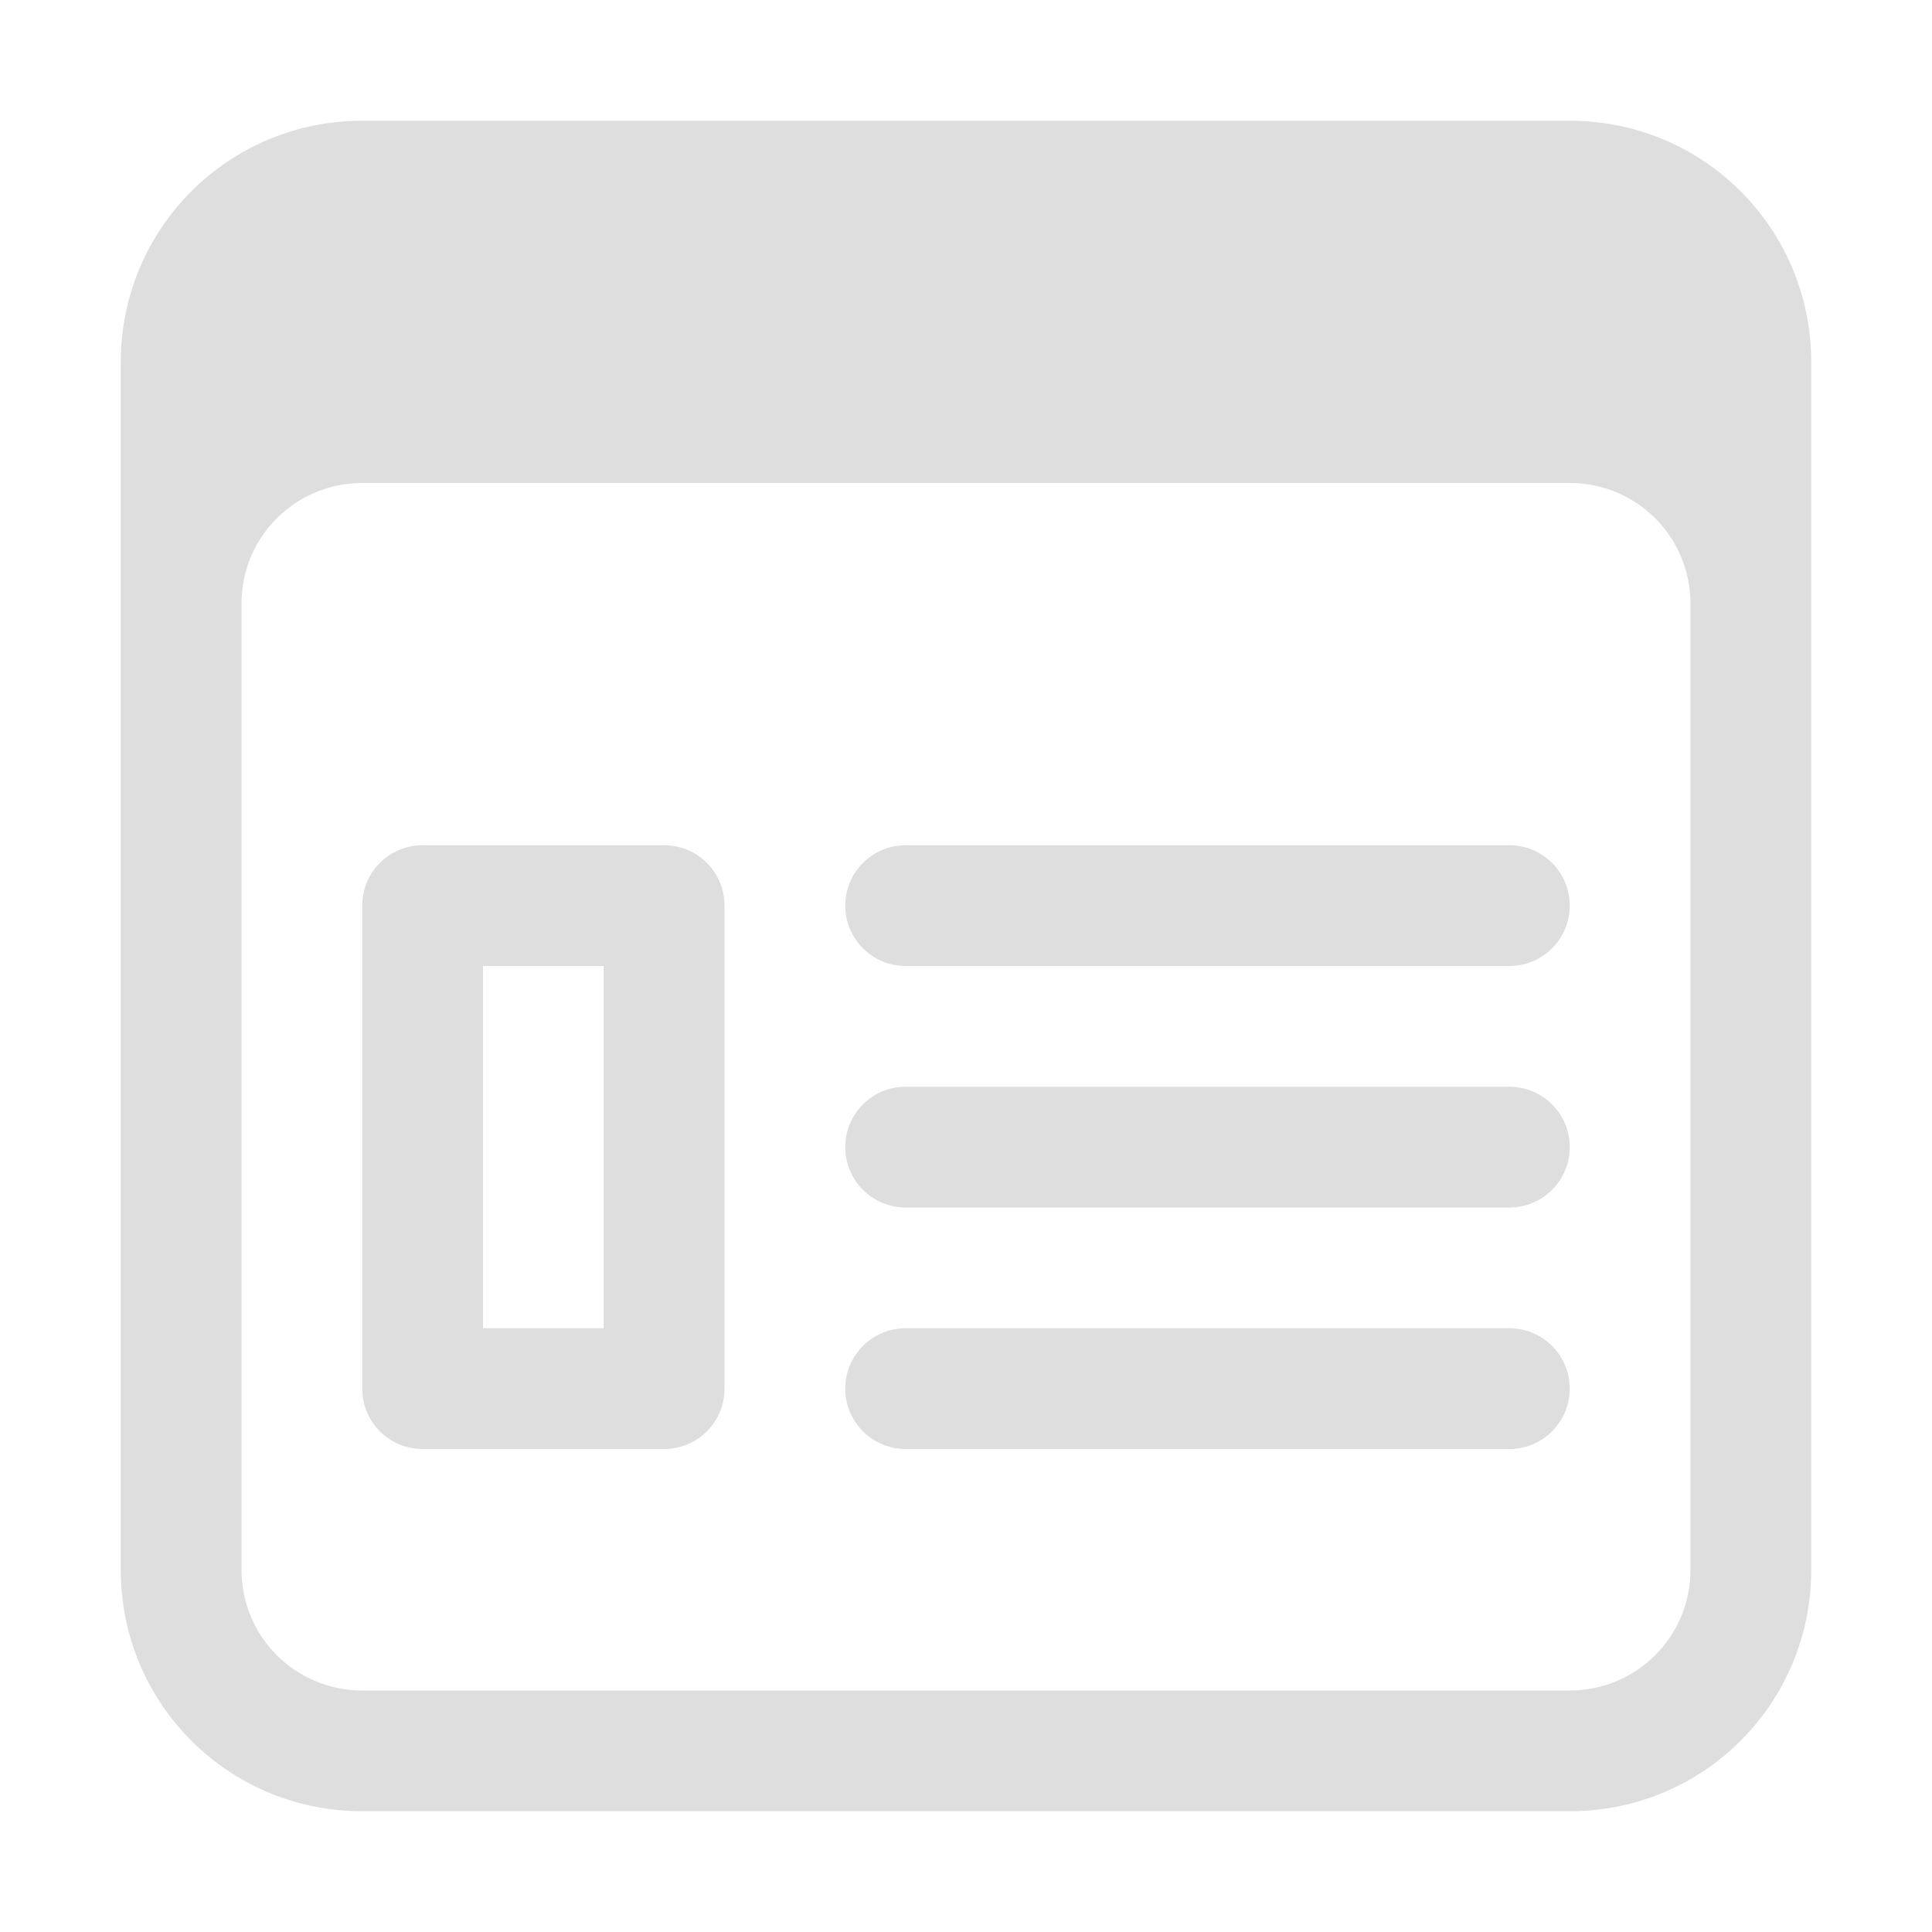
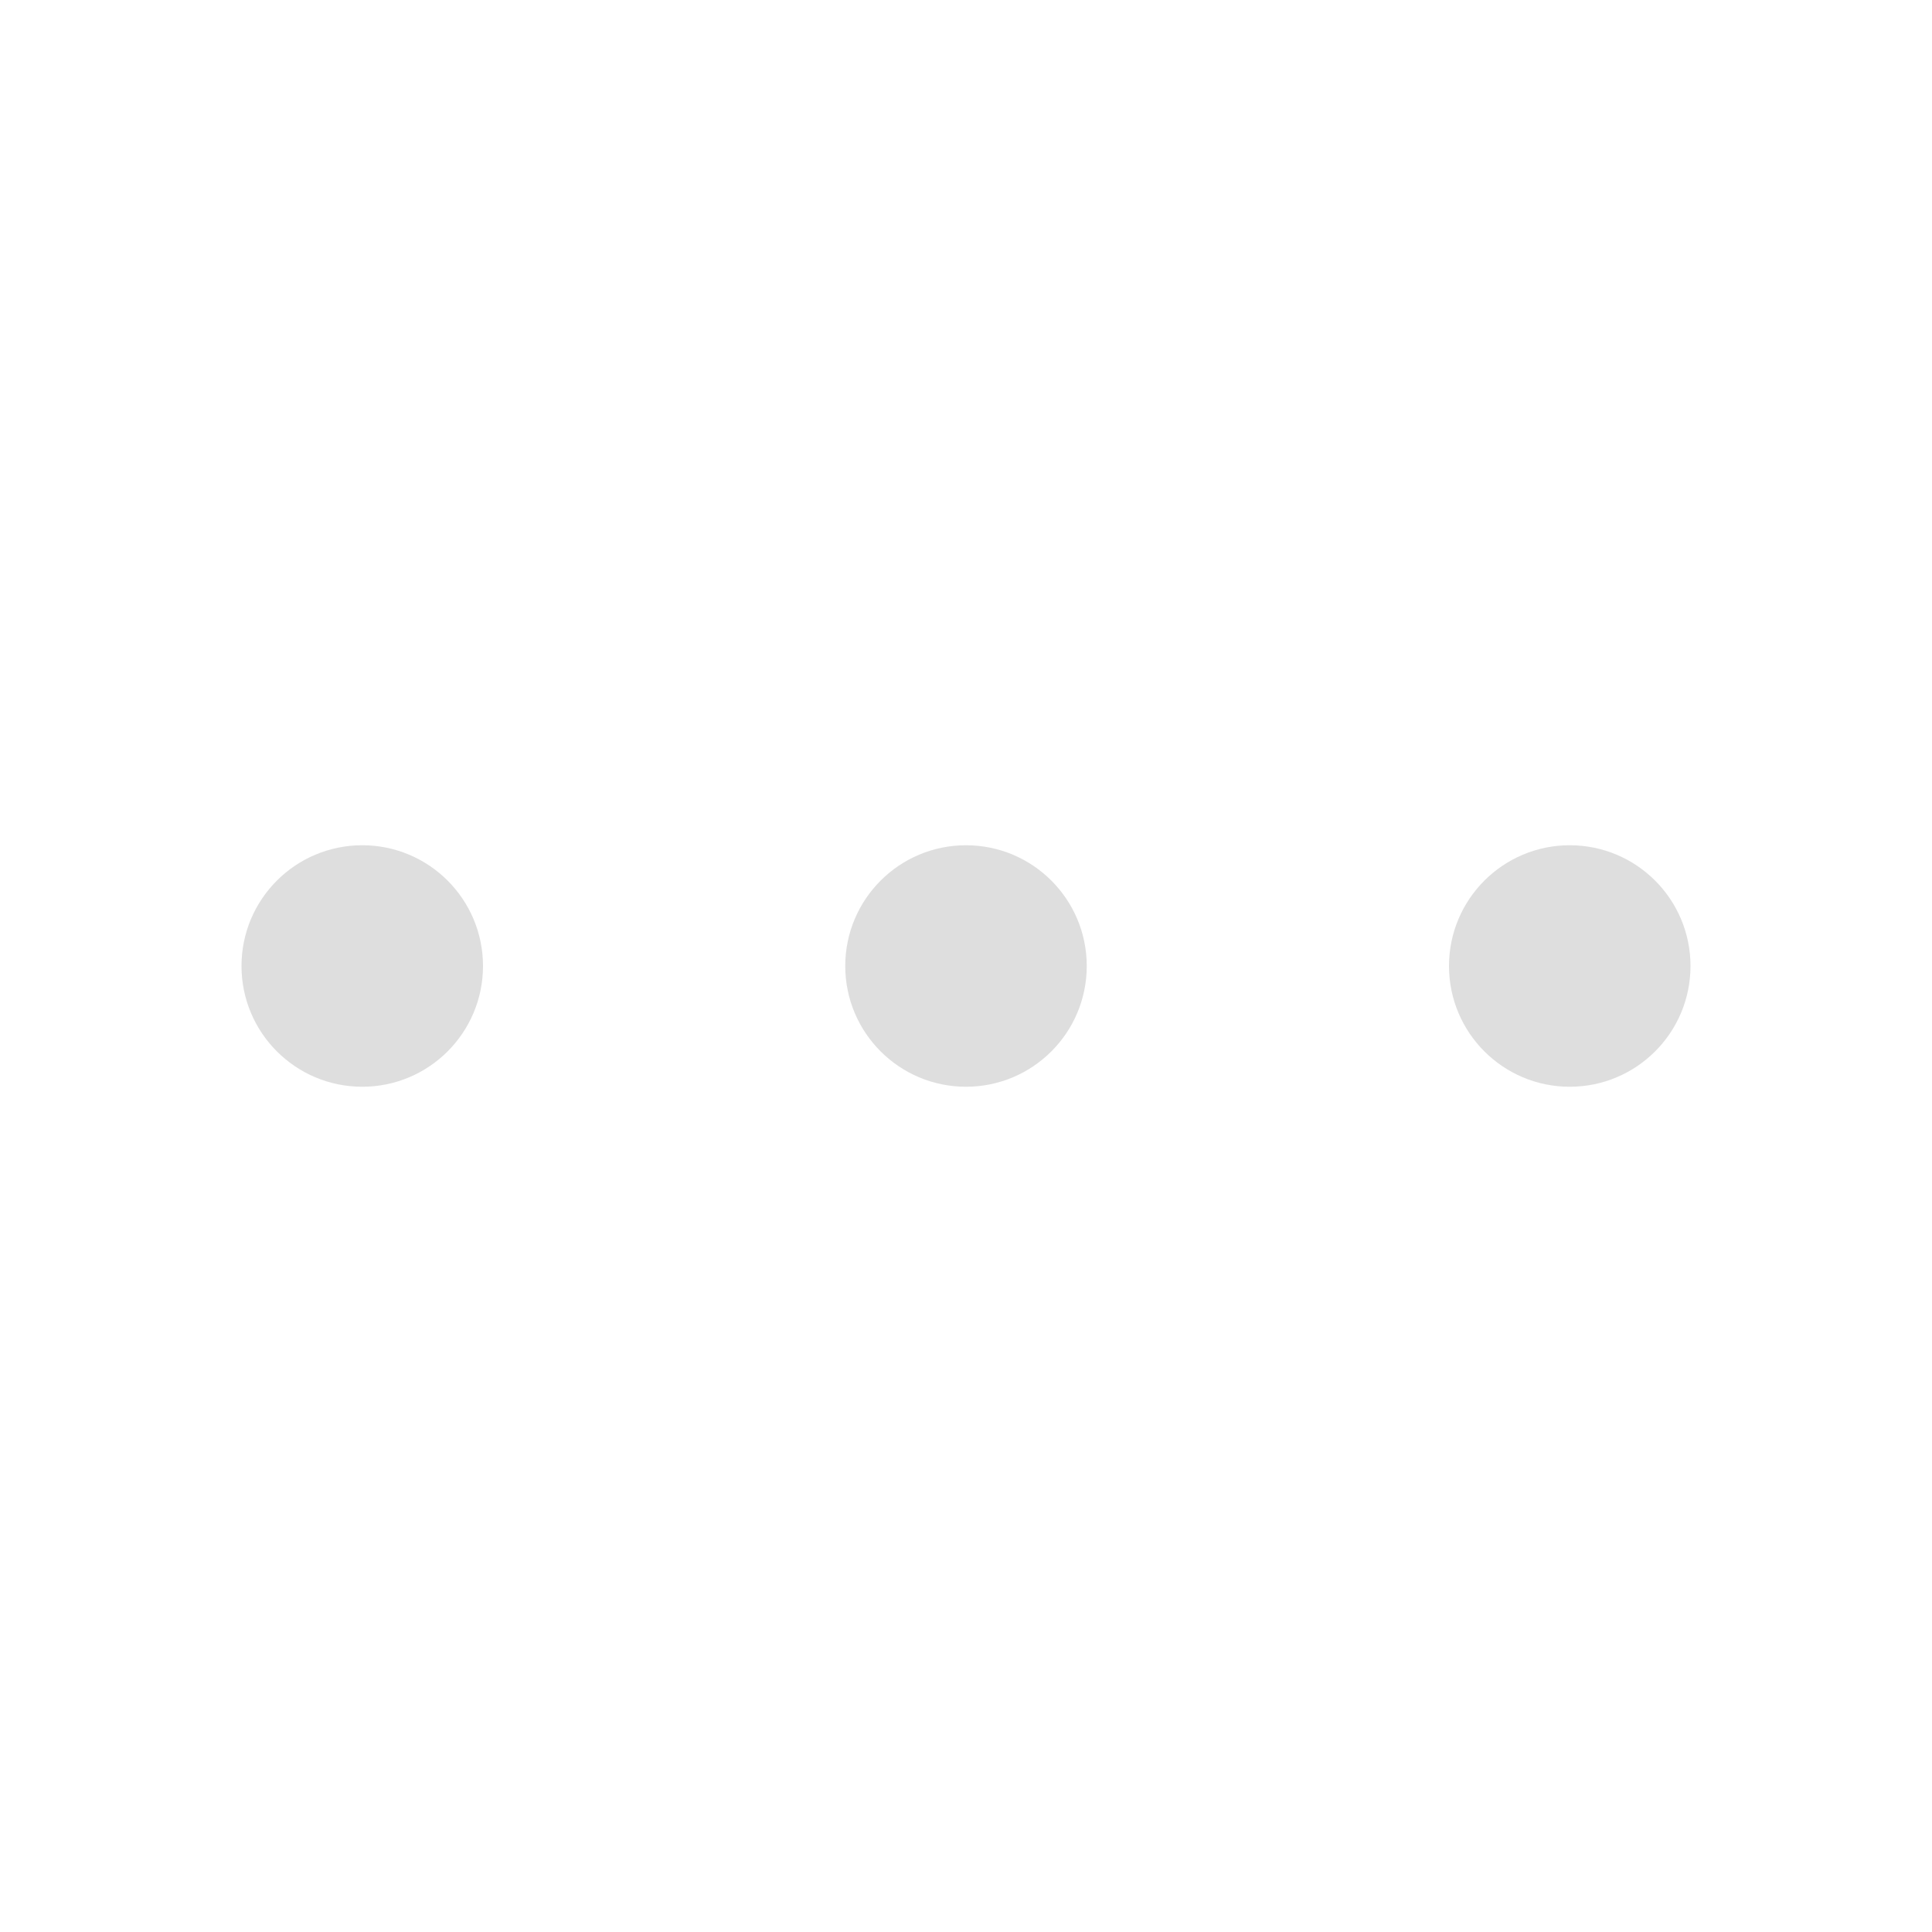
- <svg xmlns="http://www.w3.org/2000/svg" version="1.1" viewBox="0 0 16 16">
-   <defs>
-     <style id="current-color-scheme" type="text/css">.ColorScheme-Text {
-         color:#dedede;
-       }</style>
+ <svg xmlns="http://www.w3.org/2000/svg" width="16" height="16" enable-background="new" version="1.1">
+   <defs id="defs3">
+     <style id="current-color-scheme" type="text/css">
+       .ColorScheme-Text { color:#dedede; }
+     </style>
  </defs>
-   <path class="ColorScheme-Text" d="m3 1c-1.108 0-2 0.892-2 2v10c0 1.108 0.892 2 2 2h10c1.108 0 2-0.892 2-2v-10c0-1.108-0.892-2-2-2zm0 3h10c0.554 0 1 0.446 1 1v8c0 0.554-0.446 1-1 1h-10c-0.554 0-1-0.446-1-1v-8c0-0.554 0.446-1 1-1z" fill="currentColor" />
-   <g class="ColorScheme-Text" fill="currentColor">
-     <path d="m3.5 7c-0.277 0-0.5 0.223-0.5 0.5v4c0 0.277 0.223 0.5 0.5 0.5h2c0.277 0 0.5-0.223 0.5-0.5v-4c0-0.277-0.223-0.5-0.5-0.5zm0.5 1h1v3h-1z" />
-     <rect x="7" y="7" width="6" height="1" ry=".5" />
-     <rect x="7" y="9" width="6" height="1" ry=".5" />
-     <rect x="7" y="11" width="6" height="1" ry=".5" />
+   <g style="fill:currentColor" class="ColorScheme-Text">
+     <circle cx="3" cy="8" r="1" />
+     <circle cx="8" cy="8" r="1" />
+     <circle cx="13" cy="8" r="1" />
  </g>
</svg>
